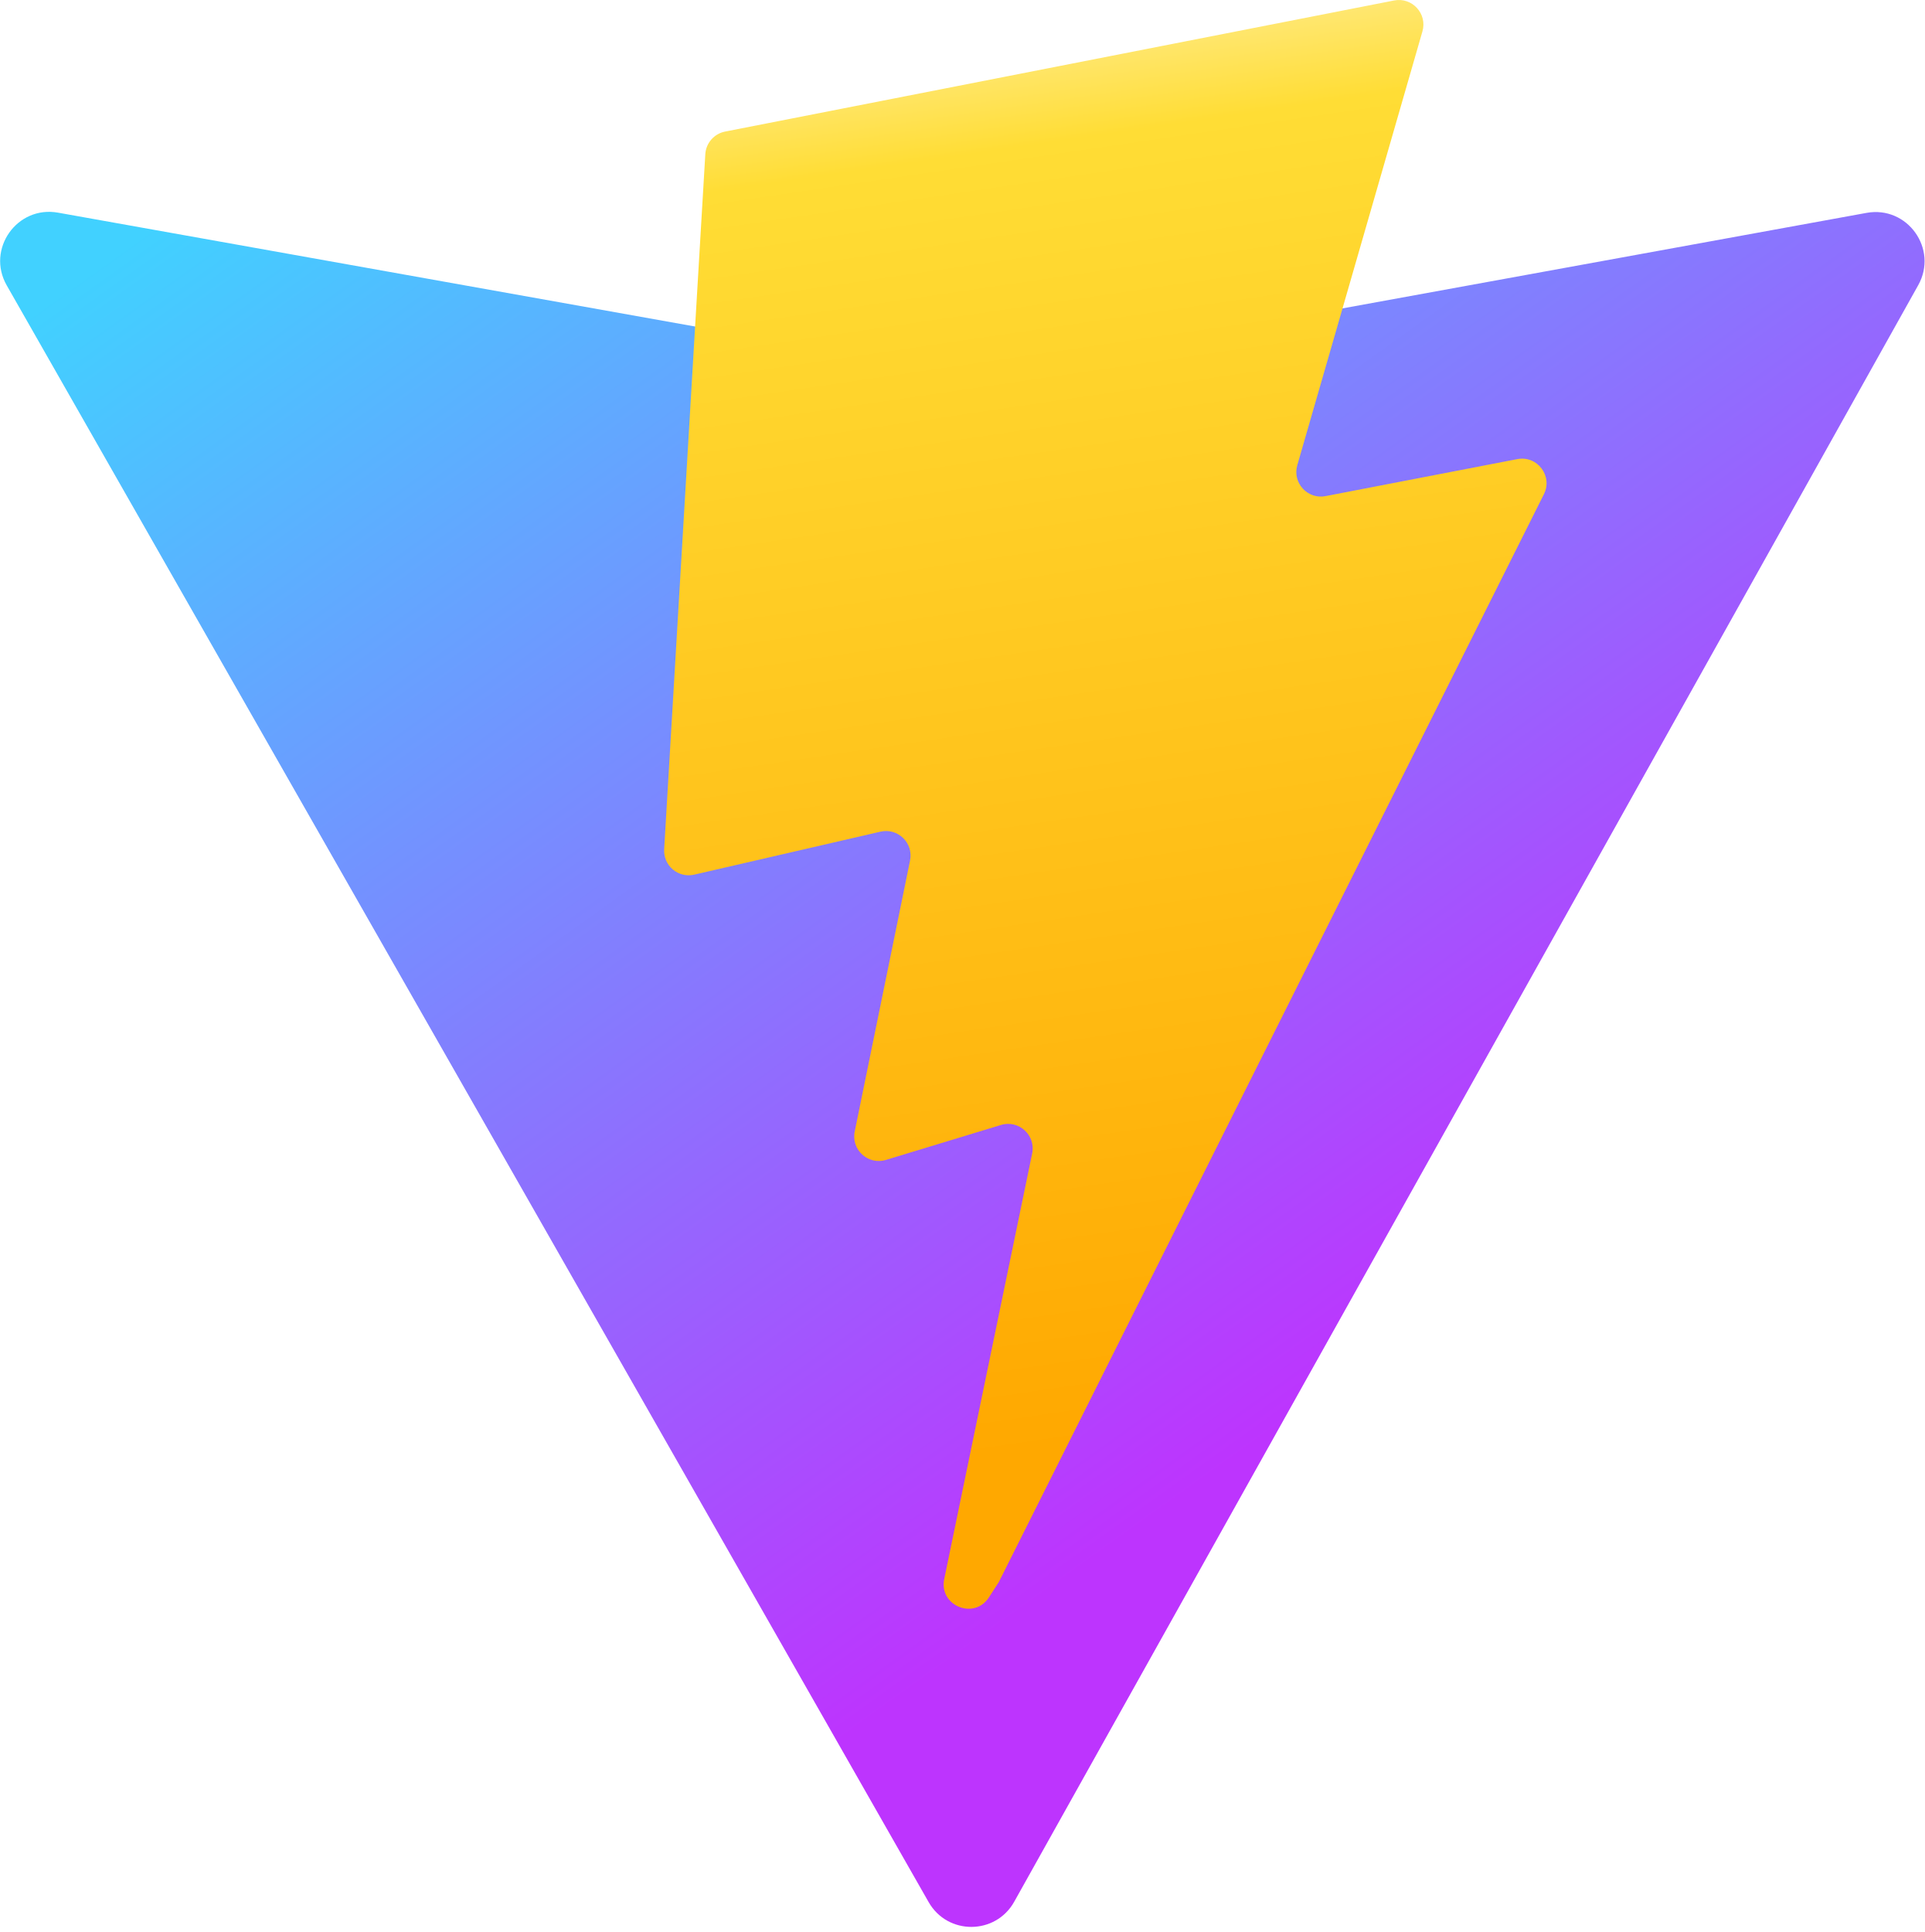
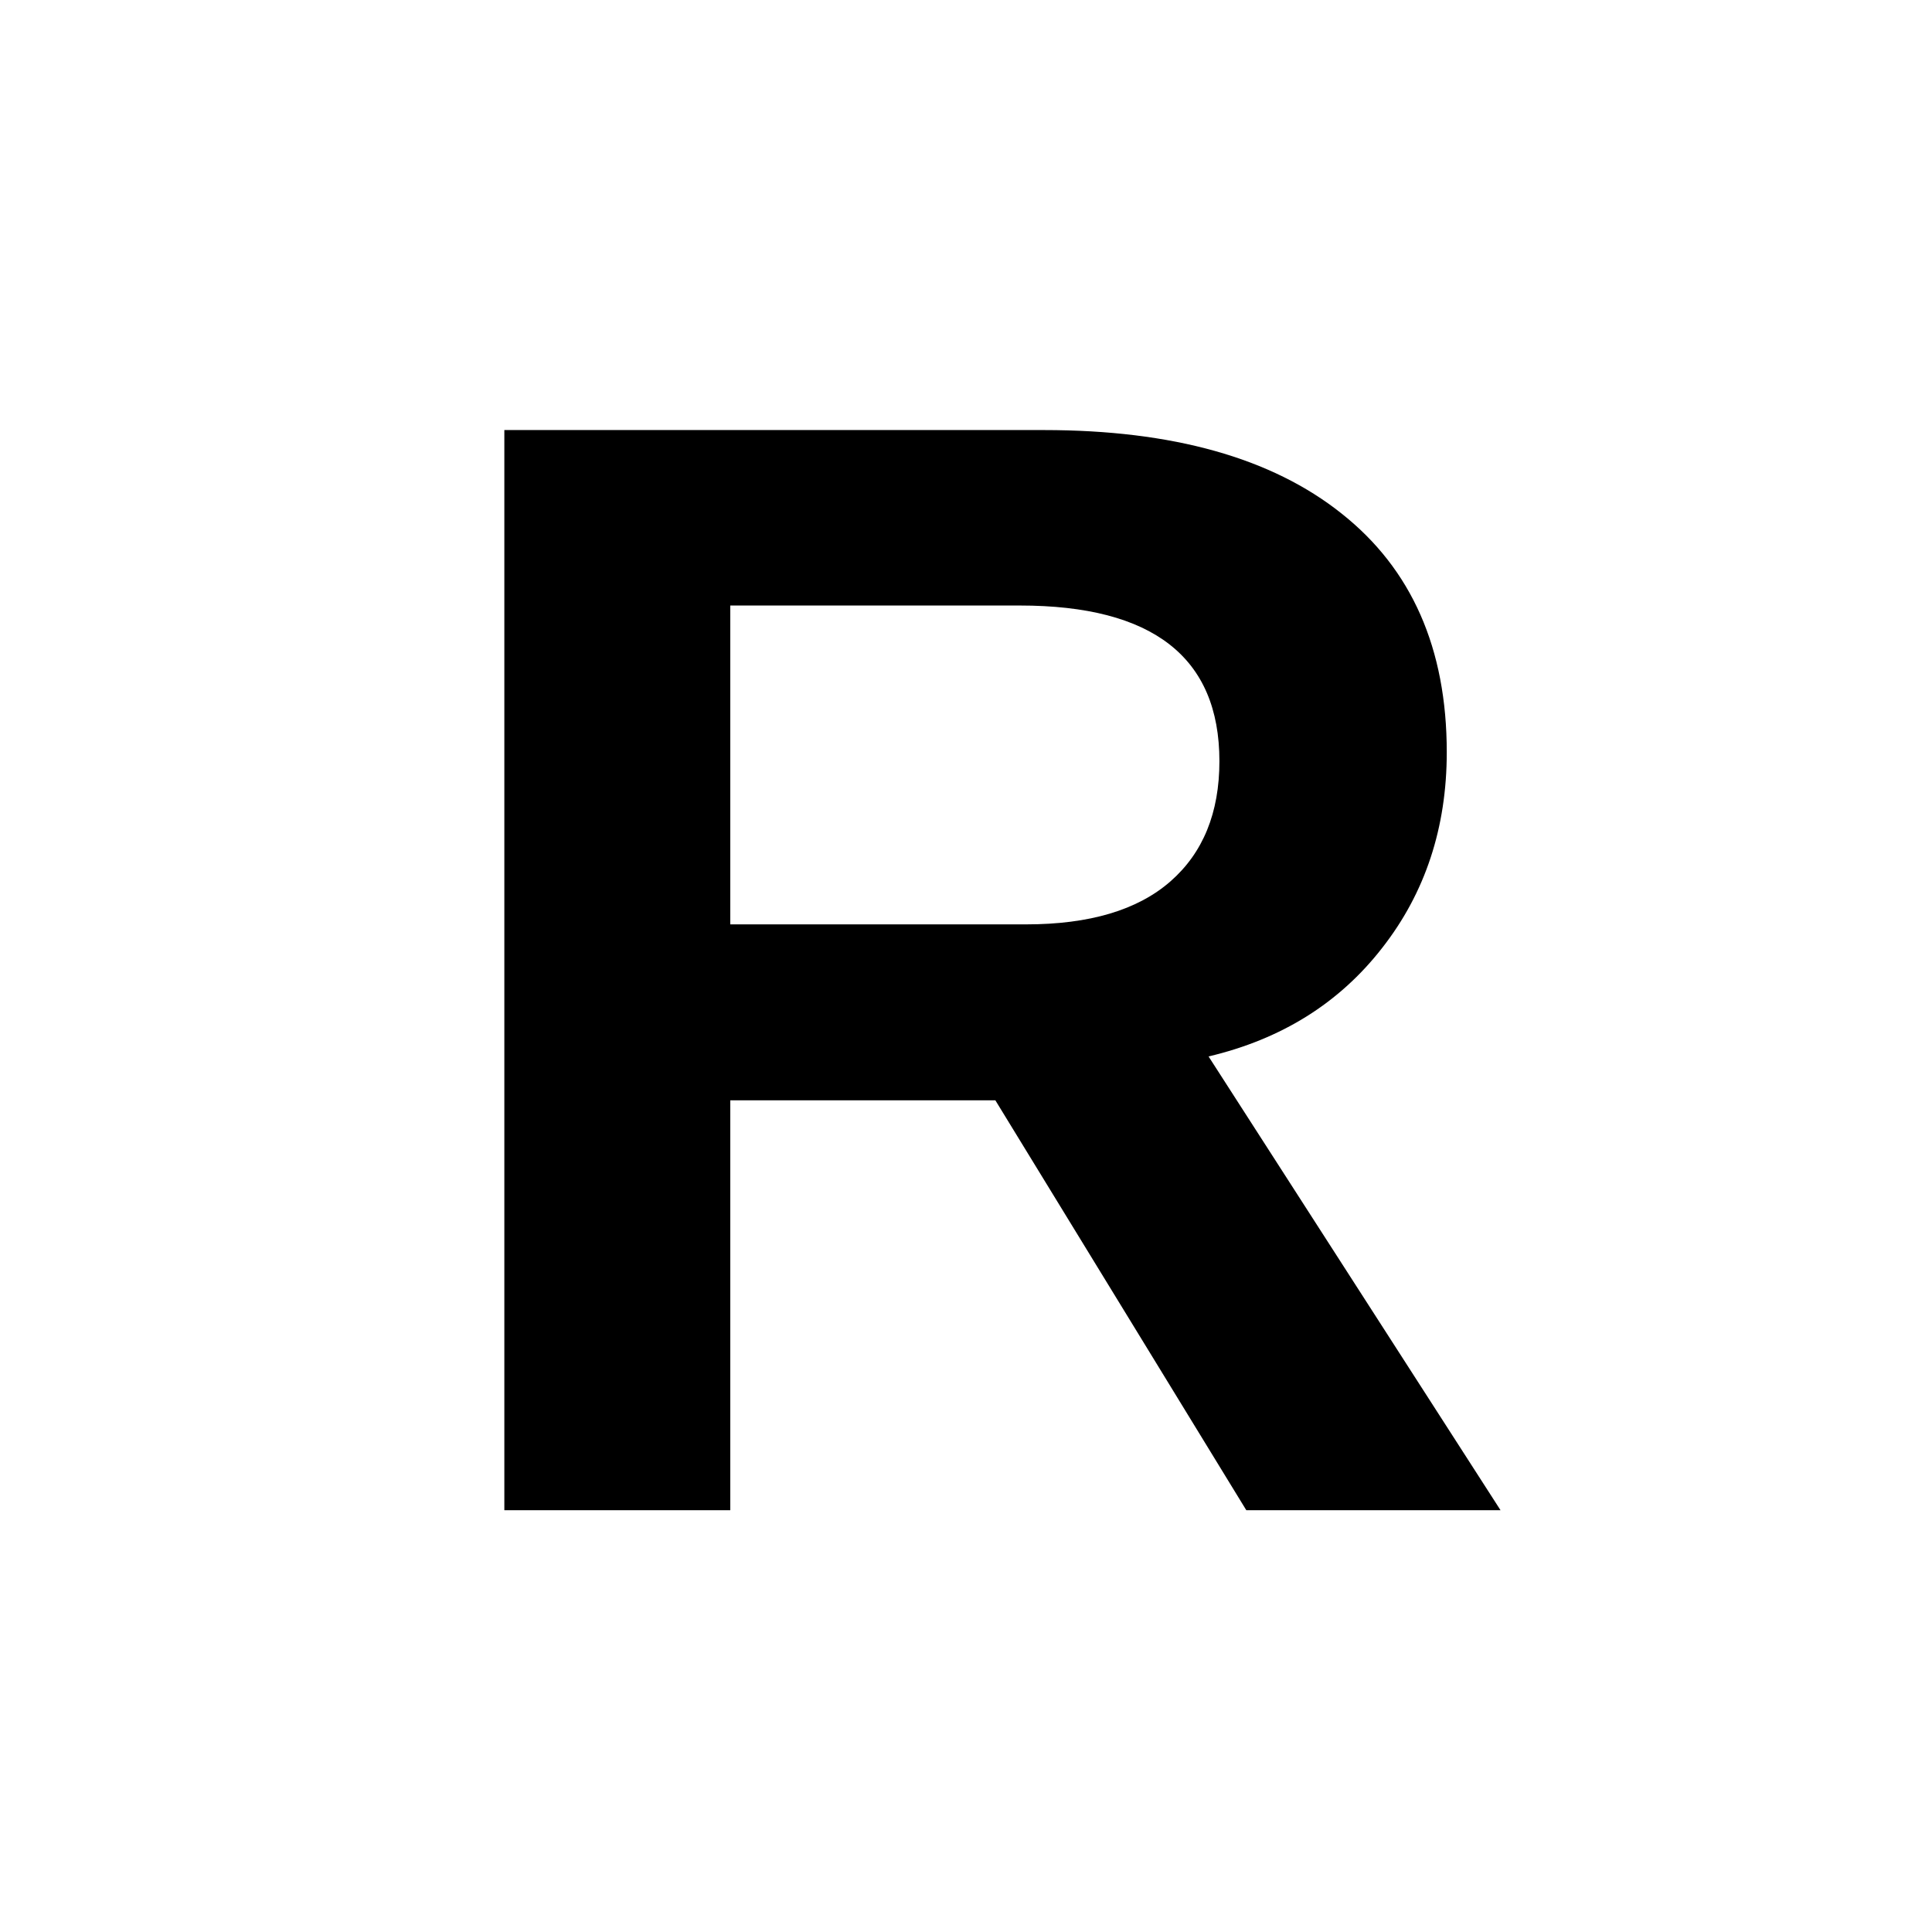
- <svg xmlns="http://www.w3.org/2000/svg" aria-hidden="true" role="img" class="iconify iconify--logos" width="31.88" height="32" preserveAspectRatio="xMidYMid meet" viewBox="0 0 256 257">
-   <defs>
-     <linearGradient id="IconifyId1813088fe1fbc01fb466" x1="-.828%" x2="57.636%" y1="7.652%" y2="78.411%">
-       <stop offset="0%" stop-color="#41D1FF" />
-       <stop offset="100%" stop-color="#BD34FE" />
-     </linearGradient>
-     <linearGradient id="IconifyId1813088fe1fbc01fb467" x1="43.376%" x2="50.316%" y1="2.242%" y2="89.03%">
-       <stop offset="0%" stop-color="#FFEA83" />
-       <stop offset="8.333%" stop-color="#FFDD35" />
-       <stop offset="100%" stop-color="#FFA800" />
-     </linearGradient>
-   </defs>
-   <path fill="url(#IconifyId1813088fe1fbc01fb466)" d="M255.153 37.938L134.897 252.976c-2.483 4.44-8.862 4.466-11.382.048L.875 37.958c-2.746-4.814 1.371-10.646 6.827-9.67l120.385 21.517a6.537 6.537 0 0 0 2.322-.004l117.867-21.483c5.438-.991 9.574 4.796 6.877 9.62Z" />
-   <path fill="url(#IconifyId1813088fe1fbc01fb467)" d="M185.432.063L96.44 17.501a3.268 3.268 0 0 0-2.634 3.014l-5.474 92.456a3.268 3.268 0 0 0 3.997 3.378l24.777-5.718c2.318-.535 4.413 1.507 3.936 3.838l-7.361 36.047c-.495 2.426 1.782 4.5 4.151 3.78l15.304-4.649c2.372-.72 4.652 1.36 4.15 3.788l-11.698 56.621c-.732 3.542 3.979 5.473 5.943 2.437l1.313-2.028l72.516-144.72c1.215-2.423-.88-5.186-3.54-4.672l-25.505 4.922c-2.396.462-4.435-1.77-3.759-4.114l16.646-57.705c.677-2.35-1.37-4.583-3.769-4.113Z" />
+ <svg xmlns="http://www.w3.org/2000/svg" viewBox="0 0 64 64">
+   <text x="50%" y="50%" dominant-baseline="central" text-anchor="middle" font-size="52" font-family="Arial, sans-serif" font-weight="900" fill="#000000">
+     R
+   </text>
</svg>
